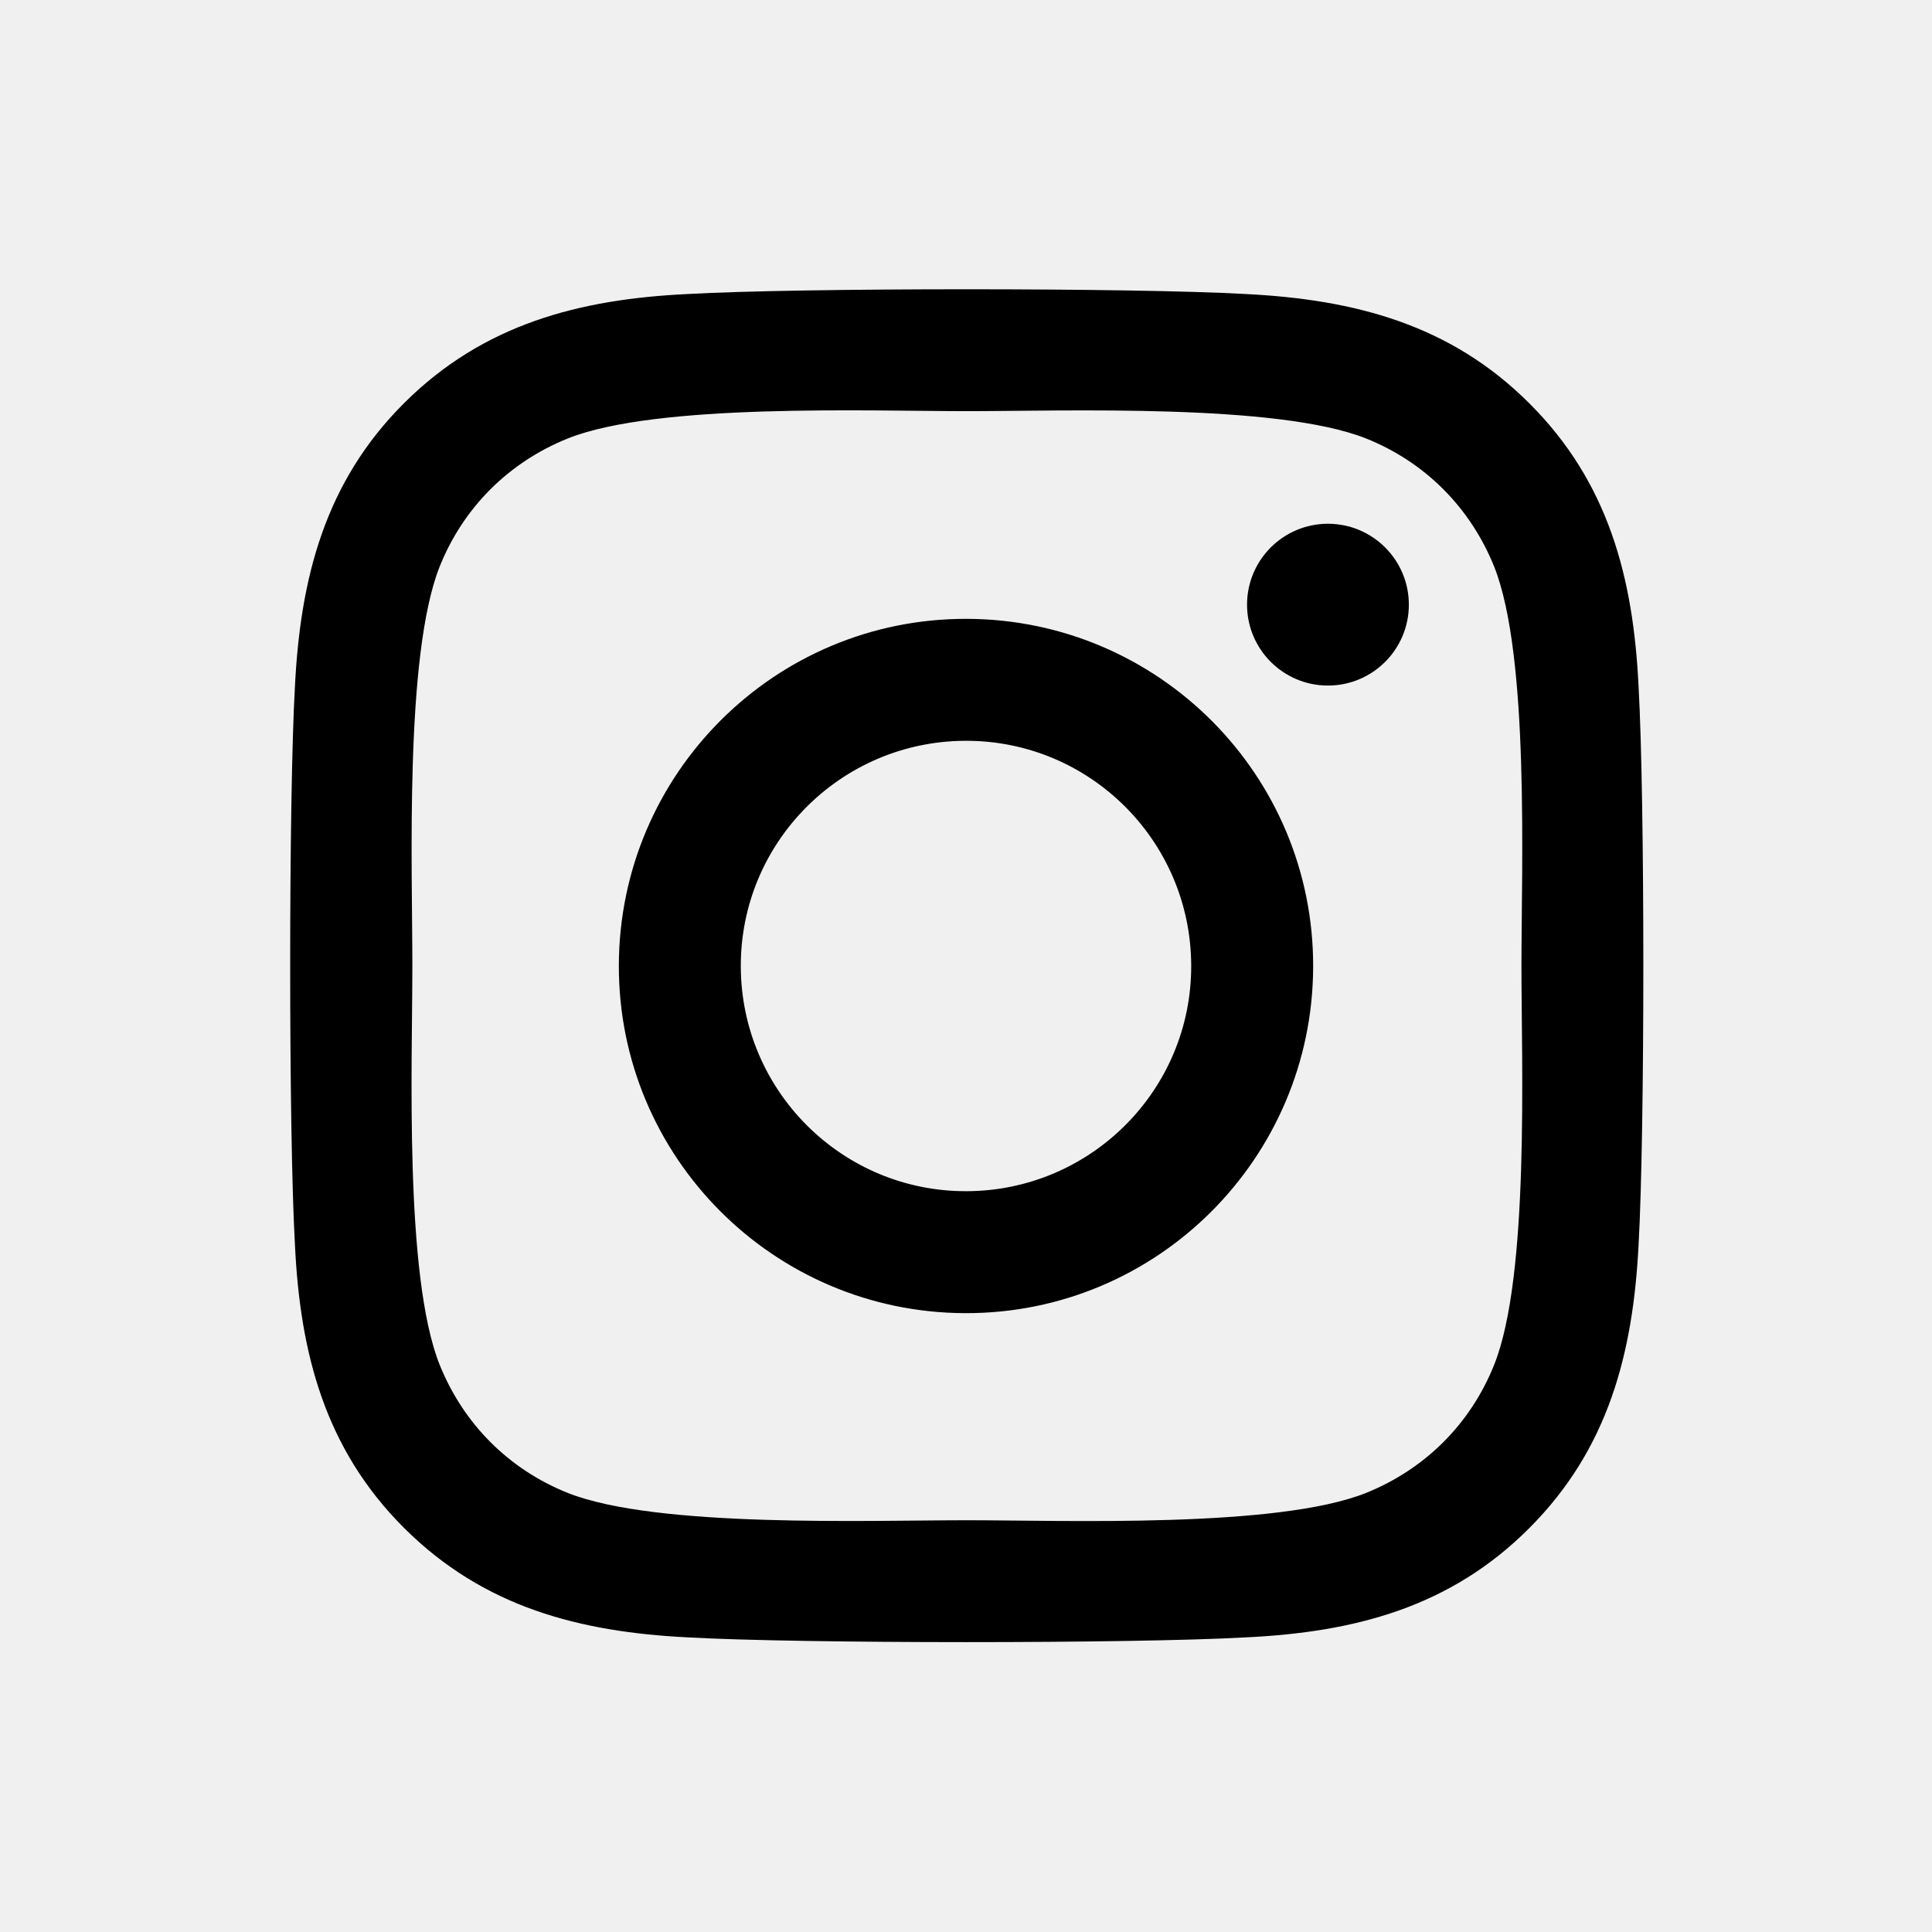
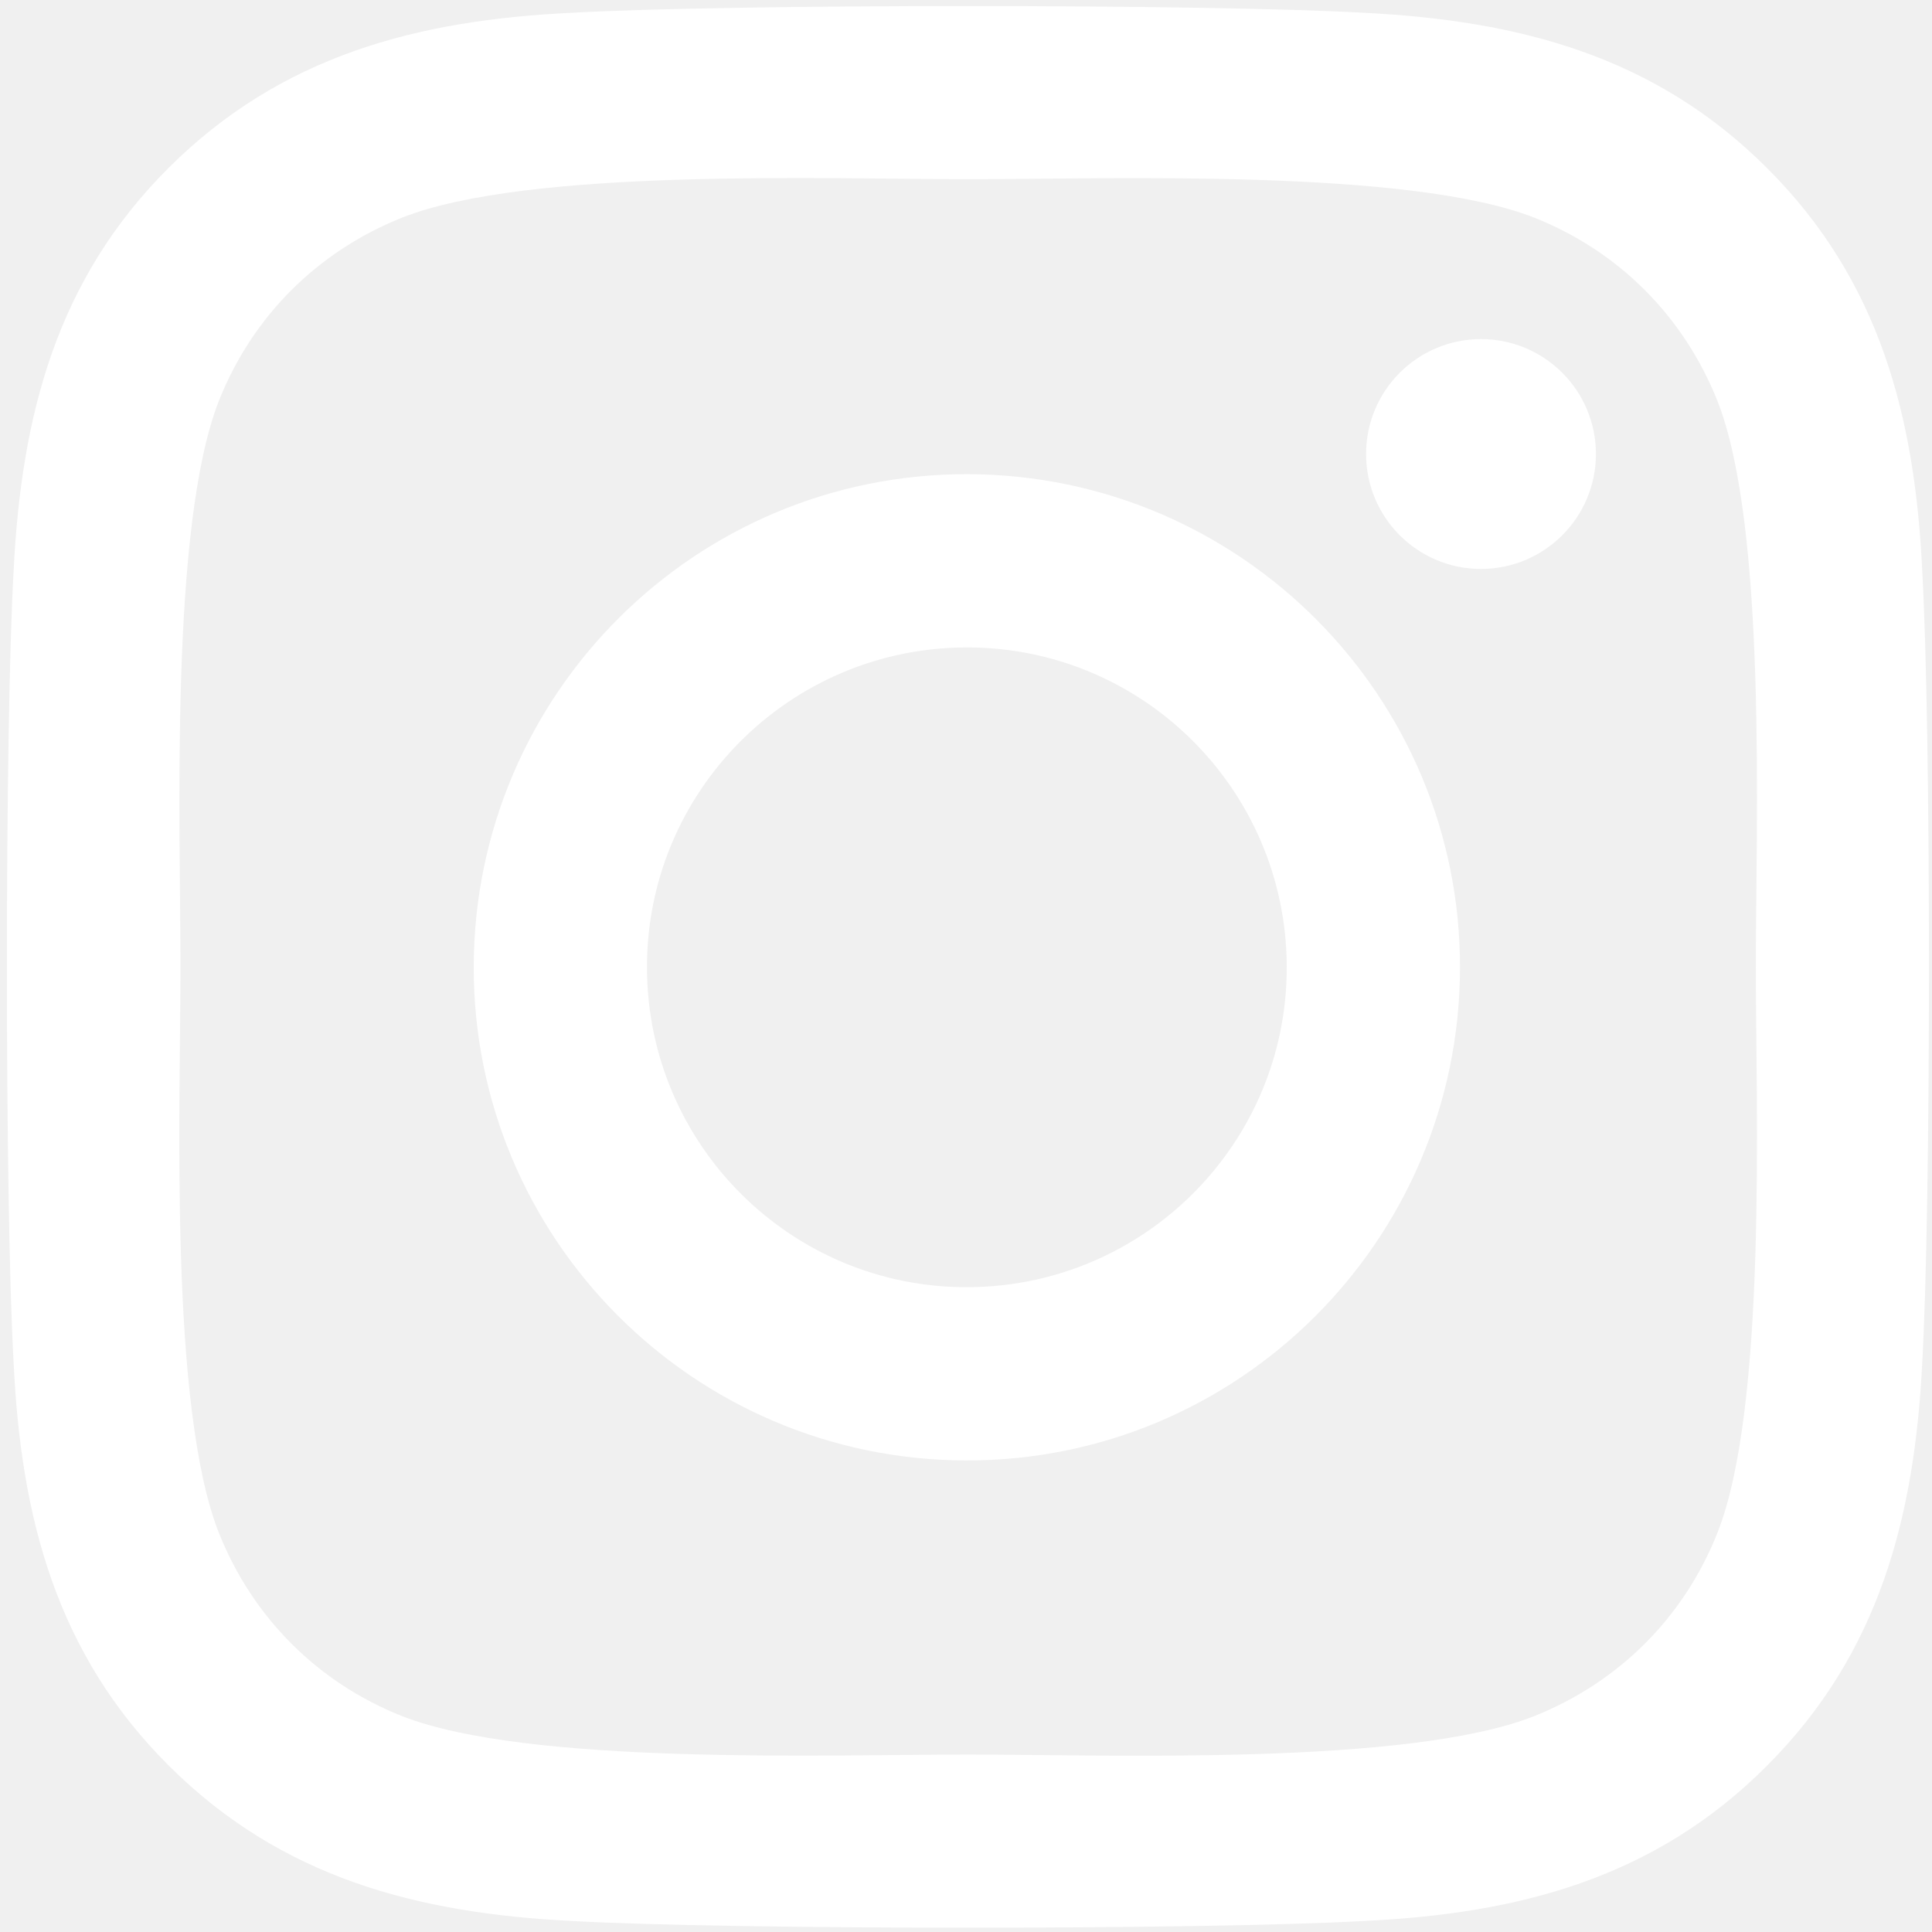
- <svg xmlns="http://www.w3.org/2000/svg" viewBox="0 0 640 640">
-   <path d="M320.3 205C256.8 204.8 205.2 256.2 205 319.7C204.8 383.2 256.2 434.8 319.7 435C383.2 435.2 434.8 383.8 435 320.3C435.2 256.8 383.8 205.2 320.3 205zM319.7 245.4C360.9 245.2 394.4 278.5 394.6 319.7C394.8 360.9 361.5 394.4 320.3 394.6C279.1 394.8 245.6 361.5 245.4 320.3C245.2 279.1 278.5 245.6 319.7 245.4zM413.1 200.3C413.1 185.5 425.1 173.5 439.9 173.5C454.7 173.5 466.7 185.5 466.7 200.3C466.7 215.1 454.7 227.1 439.9 227.1C425.1 227.1 413.1 215.1 413.1 200.3zM542.8 227.5C541.1 191.6 532.9 159.8 506.6 133.6C480.4 107.4 448.6 99.2 412.7 97.4C375.7 95.3 264.8 95.3 227.8 97.4C192 99.1 160.2 107.3 133.9 133.5C107.6 159.7 99.5 191.5 97.7 227.4C95.6 264.4 95.6 375.3 97.7 412.3C99.4 448.2 107.6 480 133.9 506.2C160.2 532.4 191.9 540.6 227.8 542.4C264.8 544.5 375.7 544.5 412.7 542.4C448.6 540.7 480.4 532.5 506.6 506.2C532.8 480 541 448.2 542.8 412.3C544.9 375.3 544.9 264.5 542.8 227.5zM495 452C487.2 471.6 472.1 486.7 452.4 494.6C422.9 506.3 352.9 503.6 320.3 503.6C287.7 503.6 217.6 506.2 188.2 494.6C168.6 486.8 153.5 471.7 145.6 452C133.9 422.5 136.6 352.5 136.6 319.9C136.6 287.3 134 217.2 145.6 187.8C153.4 168.2 168.5 153.1 188.2 145.2C217.7 133.5 287.7 136.2 320.3 136.2C352.9 136.2 423 133.6 452.4 145.2C472 153 487.1 168.1 495 187.8C506.7 217.3 504 287.3 504 319.9C504 352.5 506.7 422.6 495 452z" />
+ <svg xmlns="http://www.w3.org/2000/svg" id="Vrstva_1" version="1.1" viewBox="0 0 640 640">
+   <defs>
+     <style>
+       .st0 {
+         fill: #fff;
+       }
+     </style>
+   </defs>
+   <path class="st0" d="M320.71,157.08c-90.2-.28-163.49,72.73-163.78,162.93-.28,90.2,72.73,163.49,162.93,163.78,90.2.28,163.49-72.73,163.78-162.93.28-90.2-72.73-163.49-162.93-163.78ZM319.86,214.47c58.52-.28,106.11,47.02,106.39,105.54.28,58.52-47.02,106.11-105.54,106.39-58.52.28-106.11-47.02-106.39-105.54-.28-58.52,47.02-106.11,105.54-106.39ZM452.53,150.4c0-21.02,17.05-38.07,38.07-38.07s38.07,17.05,38.07,38.07-17.05,38.07-38.07,38.07-38.07-17.05-38.07-38.07ZM636.76,189.04c-2.41-50.99-14.06-96.17-51.42-133.38-37.22-37.22-82.39-48.86-133.38-51.42-52.56-2.98-210.09-2.98-262.64,0-50.85,2.41-96.02,14.06-133.38,51.28C18.58,92.73,7.07,137.9,4.52,188.9c-2.98,52.56-2.98,210.09,0,262.64,2.41,50.99,14.06,96.17,51.42,133.38,37.36,37.22,82.39,48.86,133.38,51.42,52.56,2.98,210.09,2.98,262.64,0,50.99-2.41,96.17-14.06,133.38-51.42,37.22-37.22,48.86-82.39,51.42-133.38,2.98-52.56,2.98-209.94,0-262.5ZM568.86,507.93c-11.08,27.84-32.53,49.29-60.51,60.51-41.9,16.62-141.34,12.78-187.64,12.78s-145.88,3.69-187.64-12.78c-27.84-11.08-49.29-32.53-60.51-60.51-16.62-41.9-12.78-141.34-12.78-187.64s-3.69-145.88,12.78-187.64c11.08-27.84,32.53-49.29,60.51-60.51,41.9-16.62,141.34-12.78,187.64-12.78s145.88-3.69,187.64,12.78c27.84,11.08,49.29,32.53,60.51,60.51,16.62,41.9,12.78,141.34,12.78,187.64s3.84,145.88-12.78,187.64Z" />
</svg>
